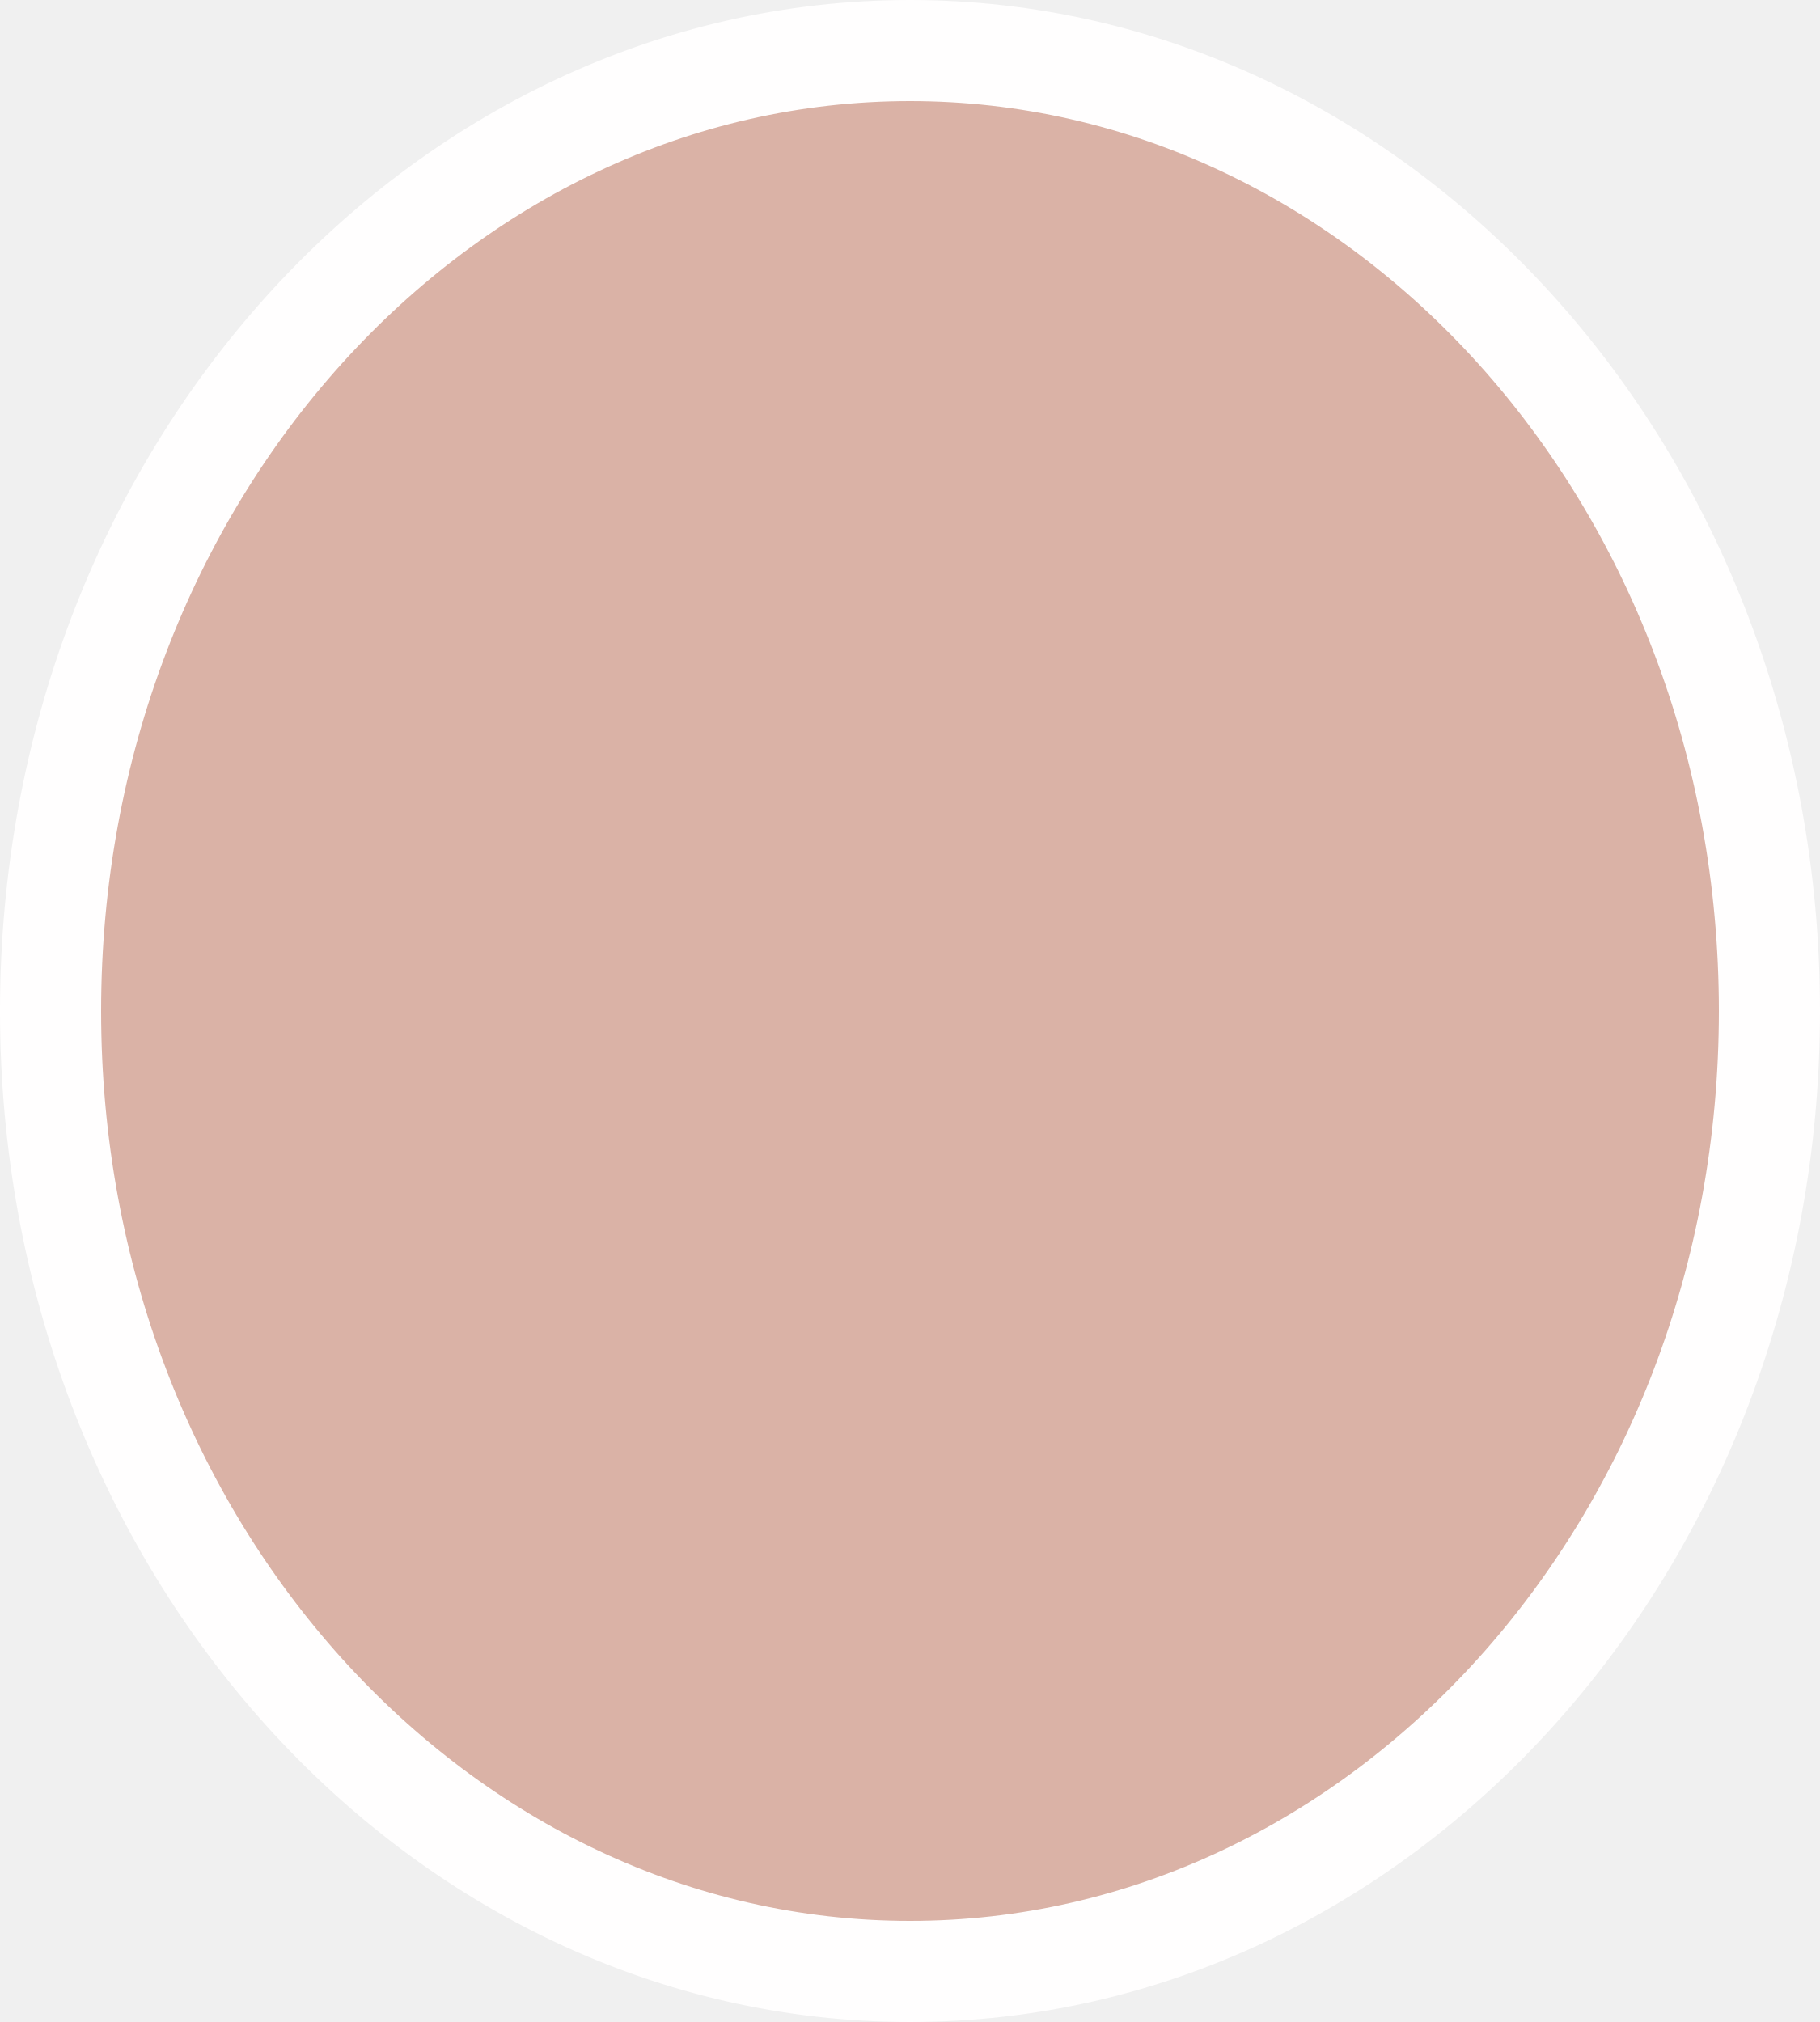
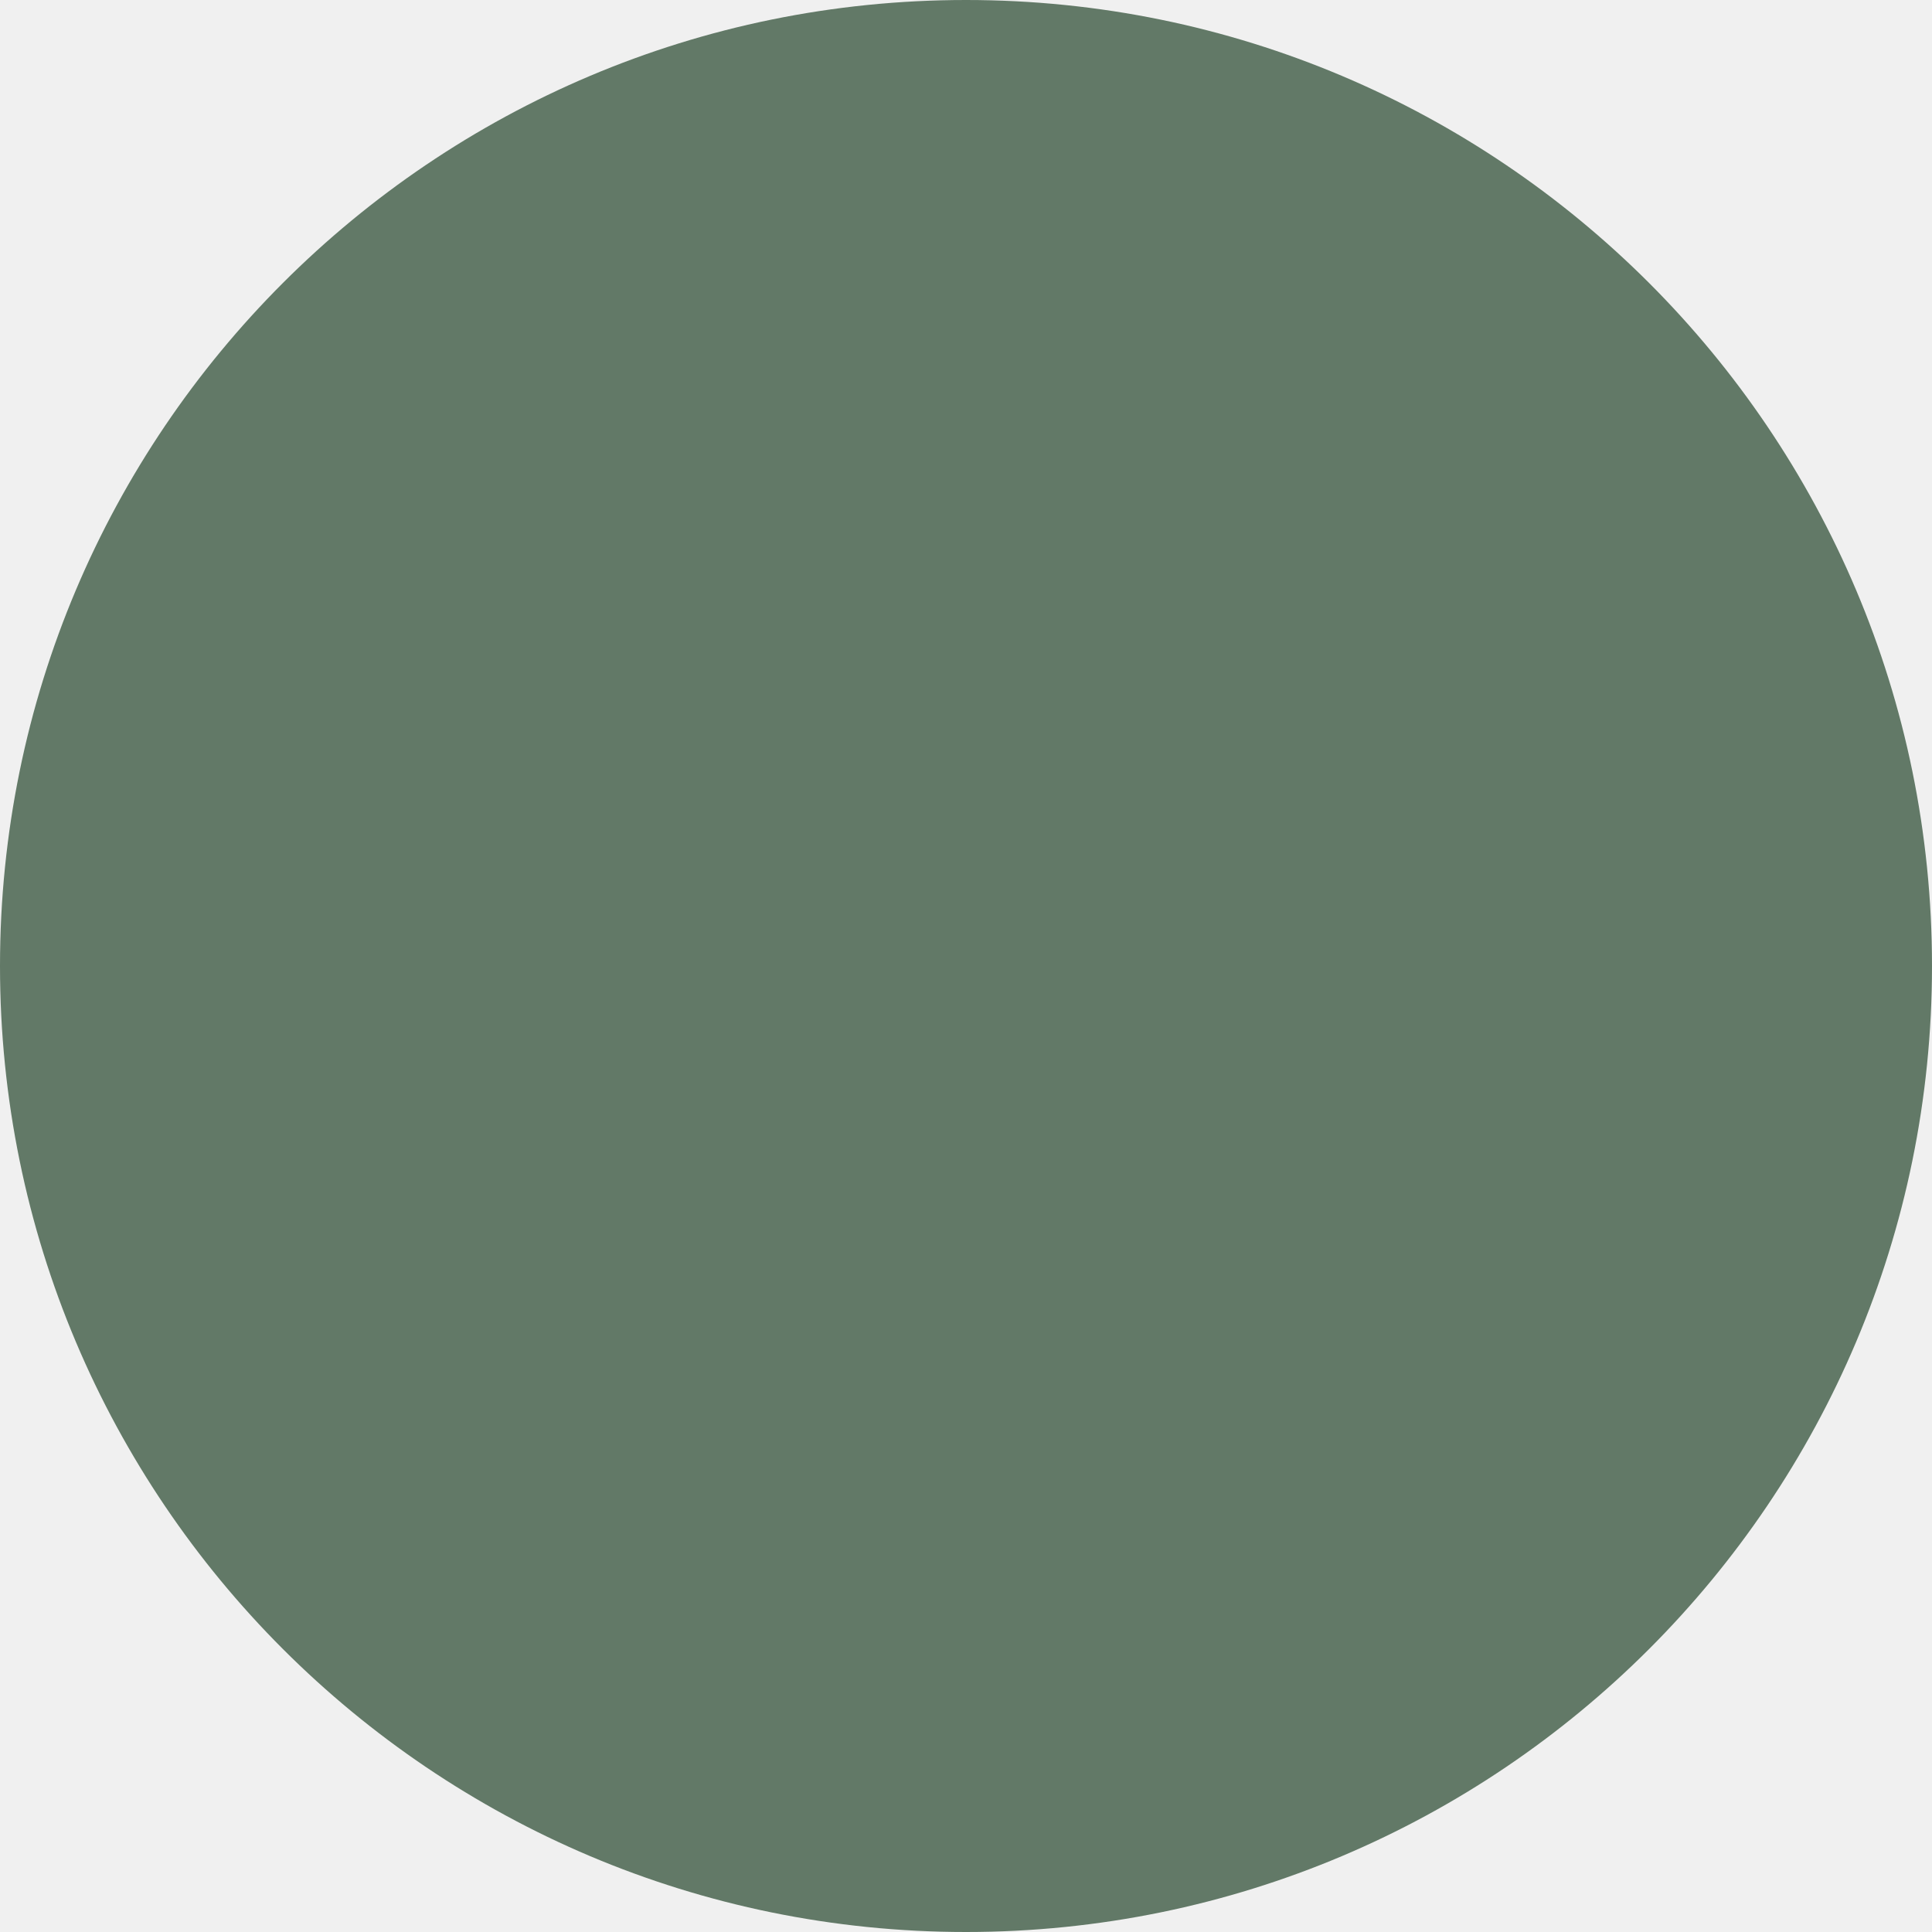
- <svg xmlns="http://www.w3.org/2000/svg" width="18" height="20" viewBox="0 0 18 20" fill="none">
-   <g clip-path="url(#clip0_210_376)">
-     <path d="M17.5 10C17.5 15.298 13.646 19.5 9 19.5C4.354 19.5 0.5 15.298 0.5 10C0.5 4.702 4.354 0.5 9 0.5C13.646 0.5 17.5 4.702 17.5 10Z" fill="#DAB2A6" stroke="#FFFEFE" />
+ <svg xmlns="http://www.w3.org/2000/svg" width="231" height="231" viewBox="0 0 231 231" fill="none">
+   <g clip-path="url(#clip0_210_377)">
+     <circle cx="115.5" cy="115.5" r="115.5" fill="#627967" />
  </g>
  <defs>
-     <clipPath id="clip0_210_376">
-       <rect width="18" height="20" fill="white" />
+     <clipPath id="clip0_210_377">
+       <rect width="231" height="231" fill="white" />
    </clipPath>
  </defs>
</svg>
